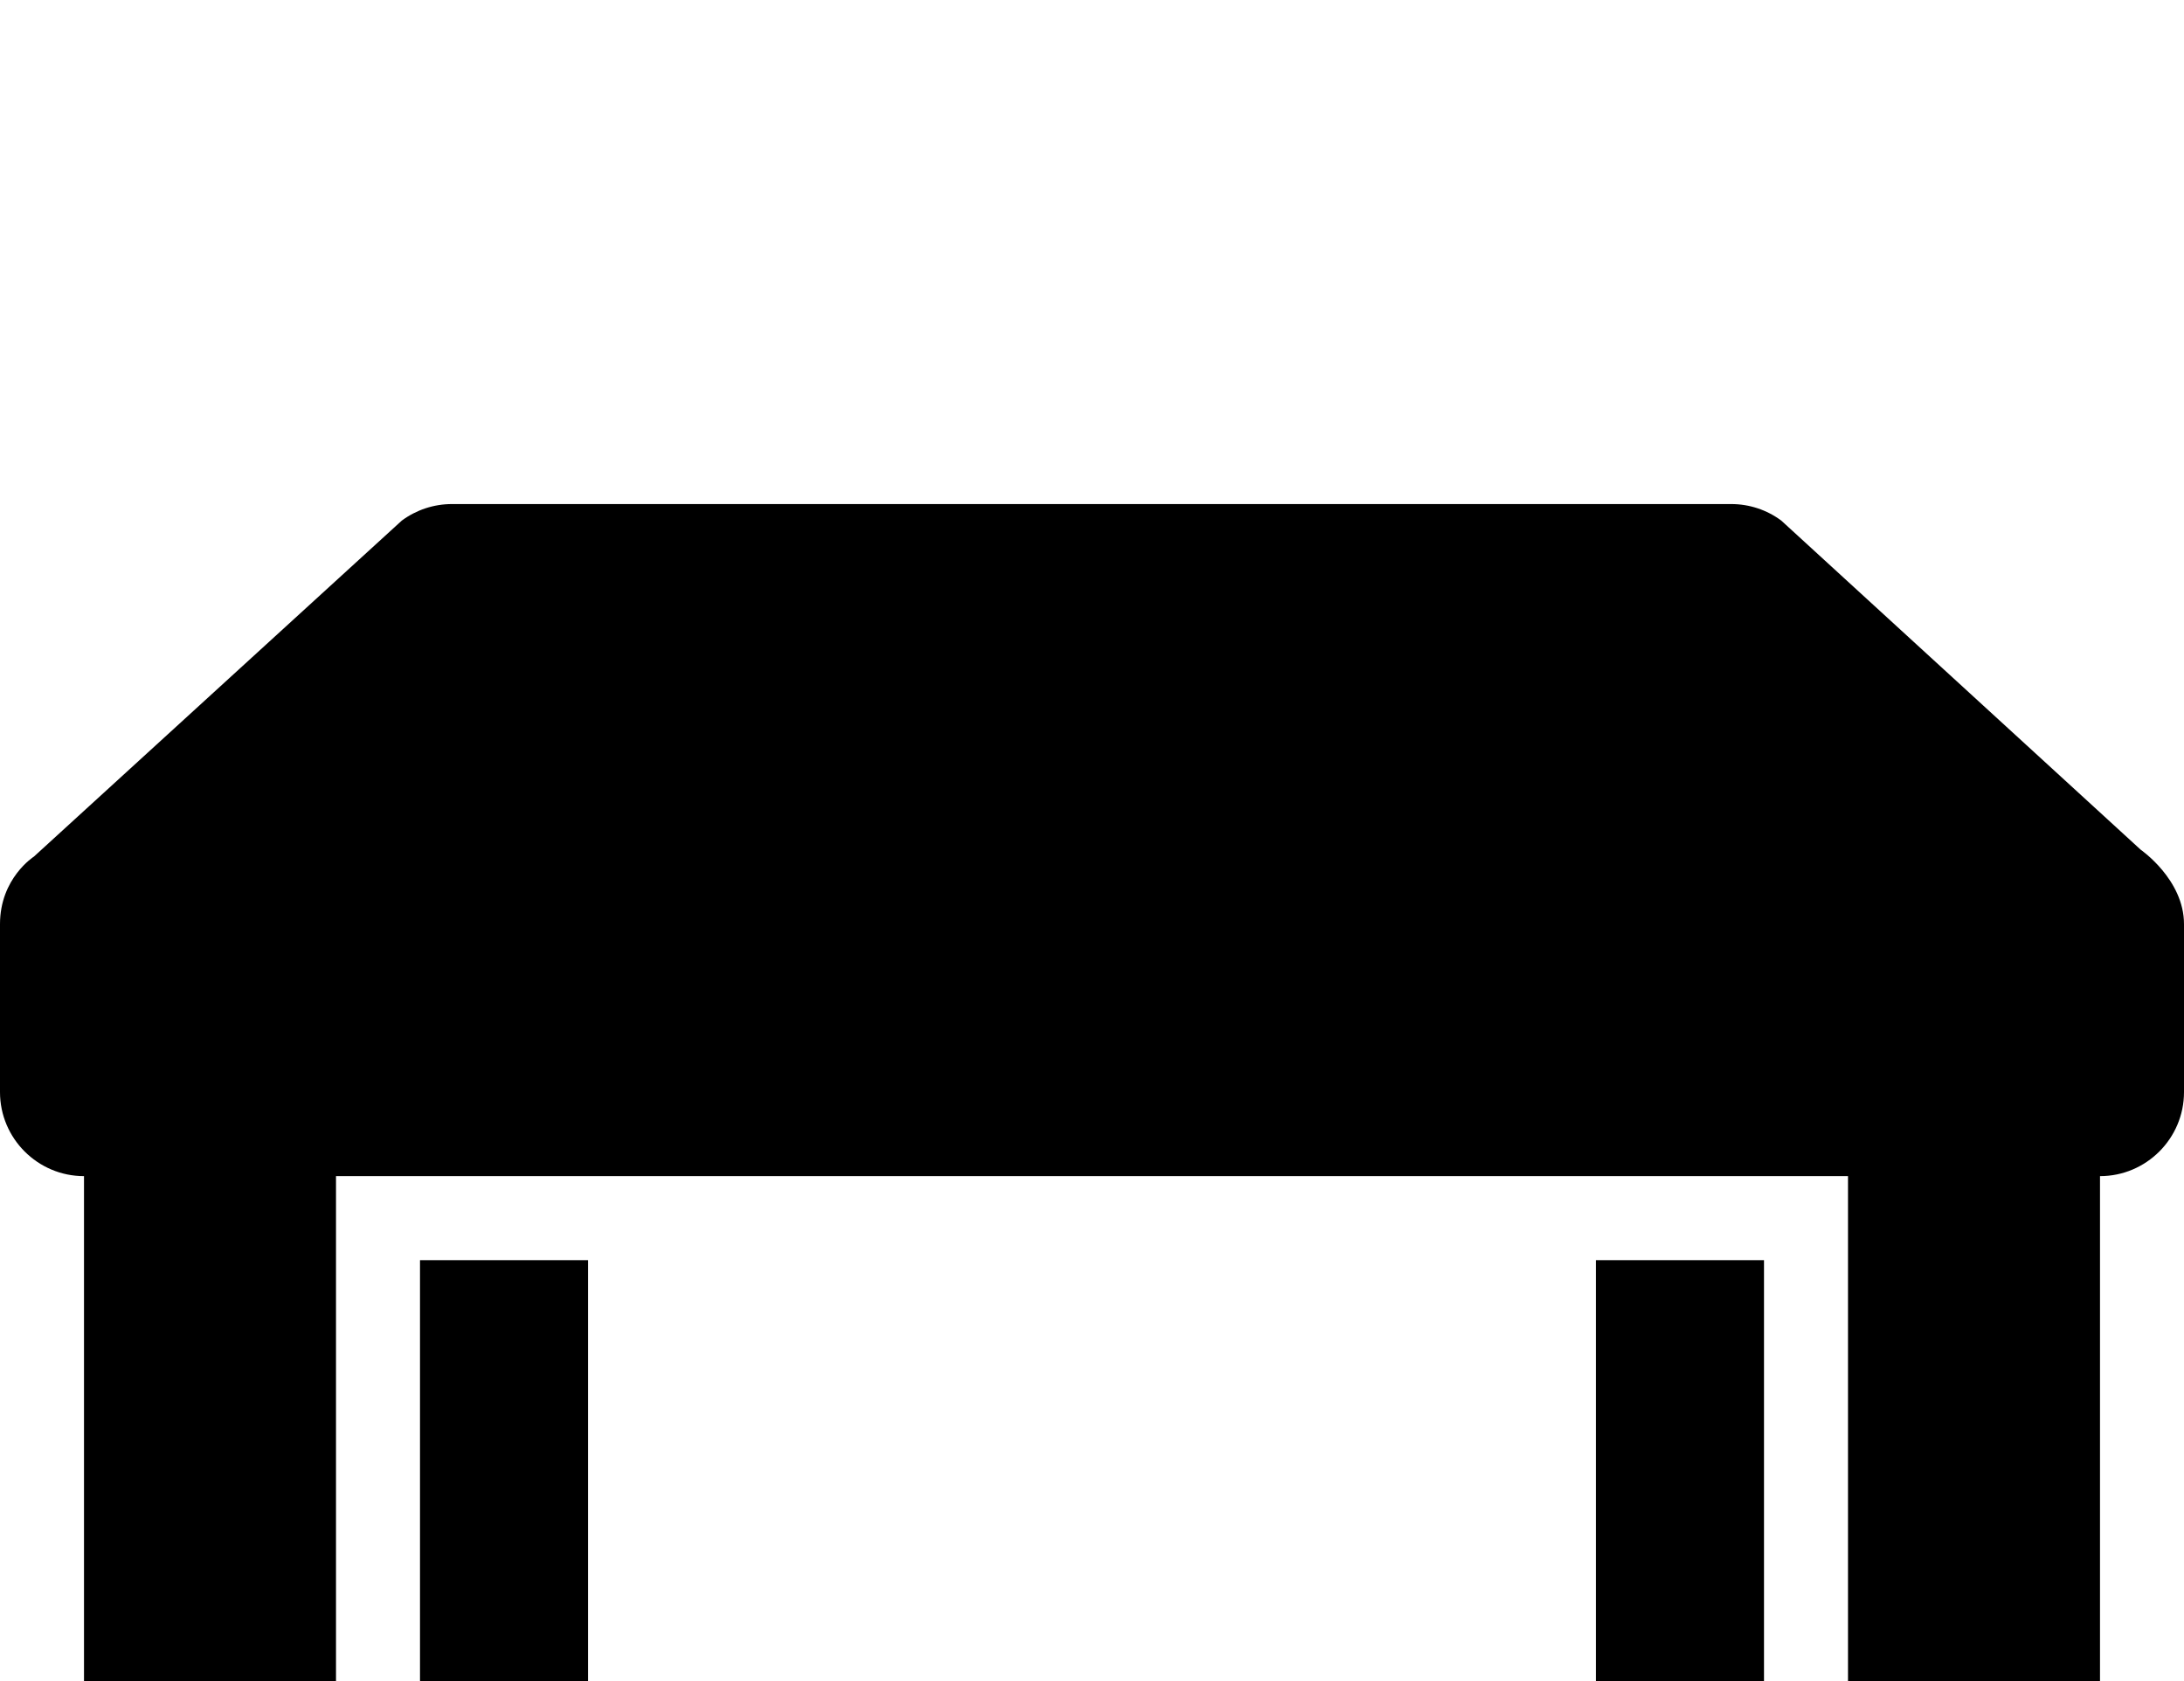
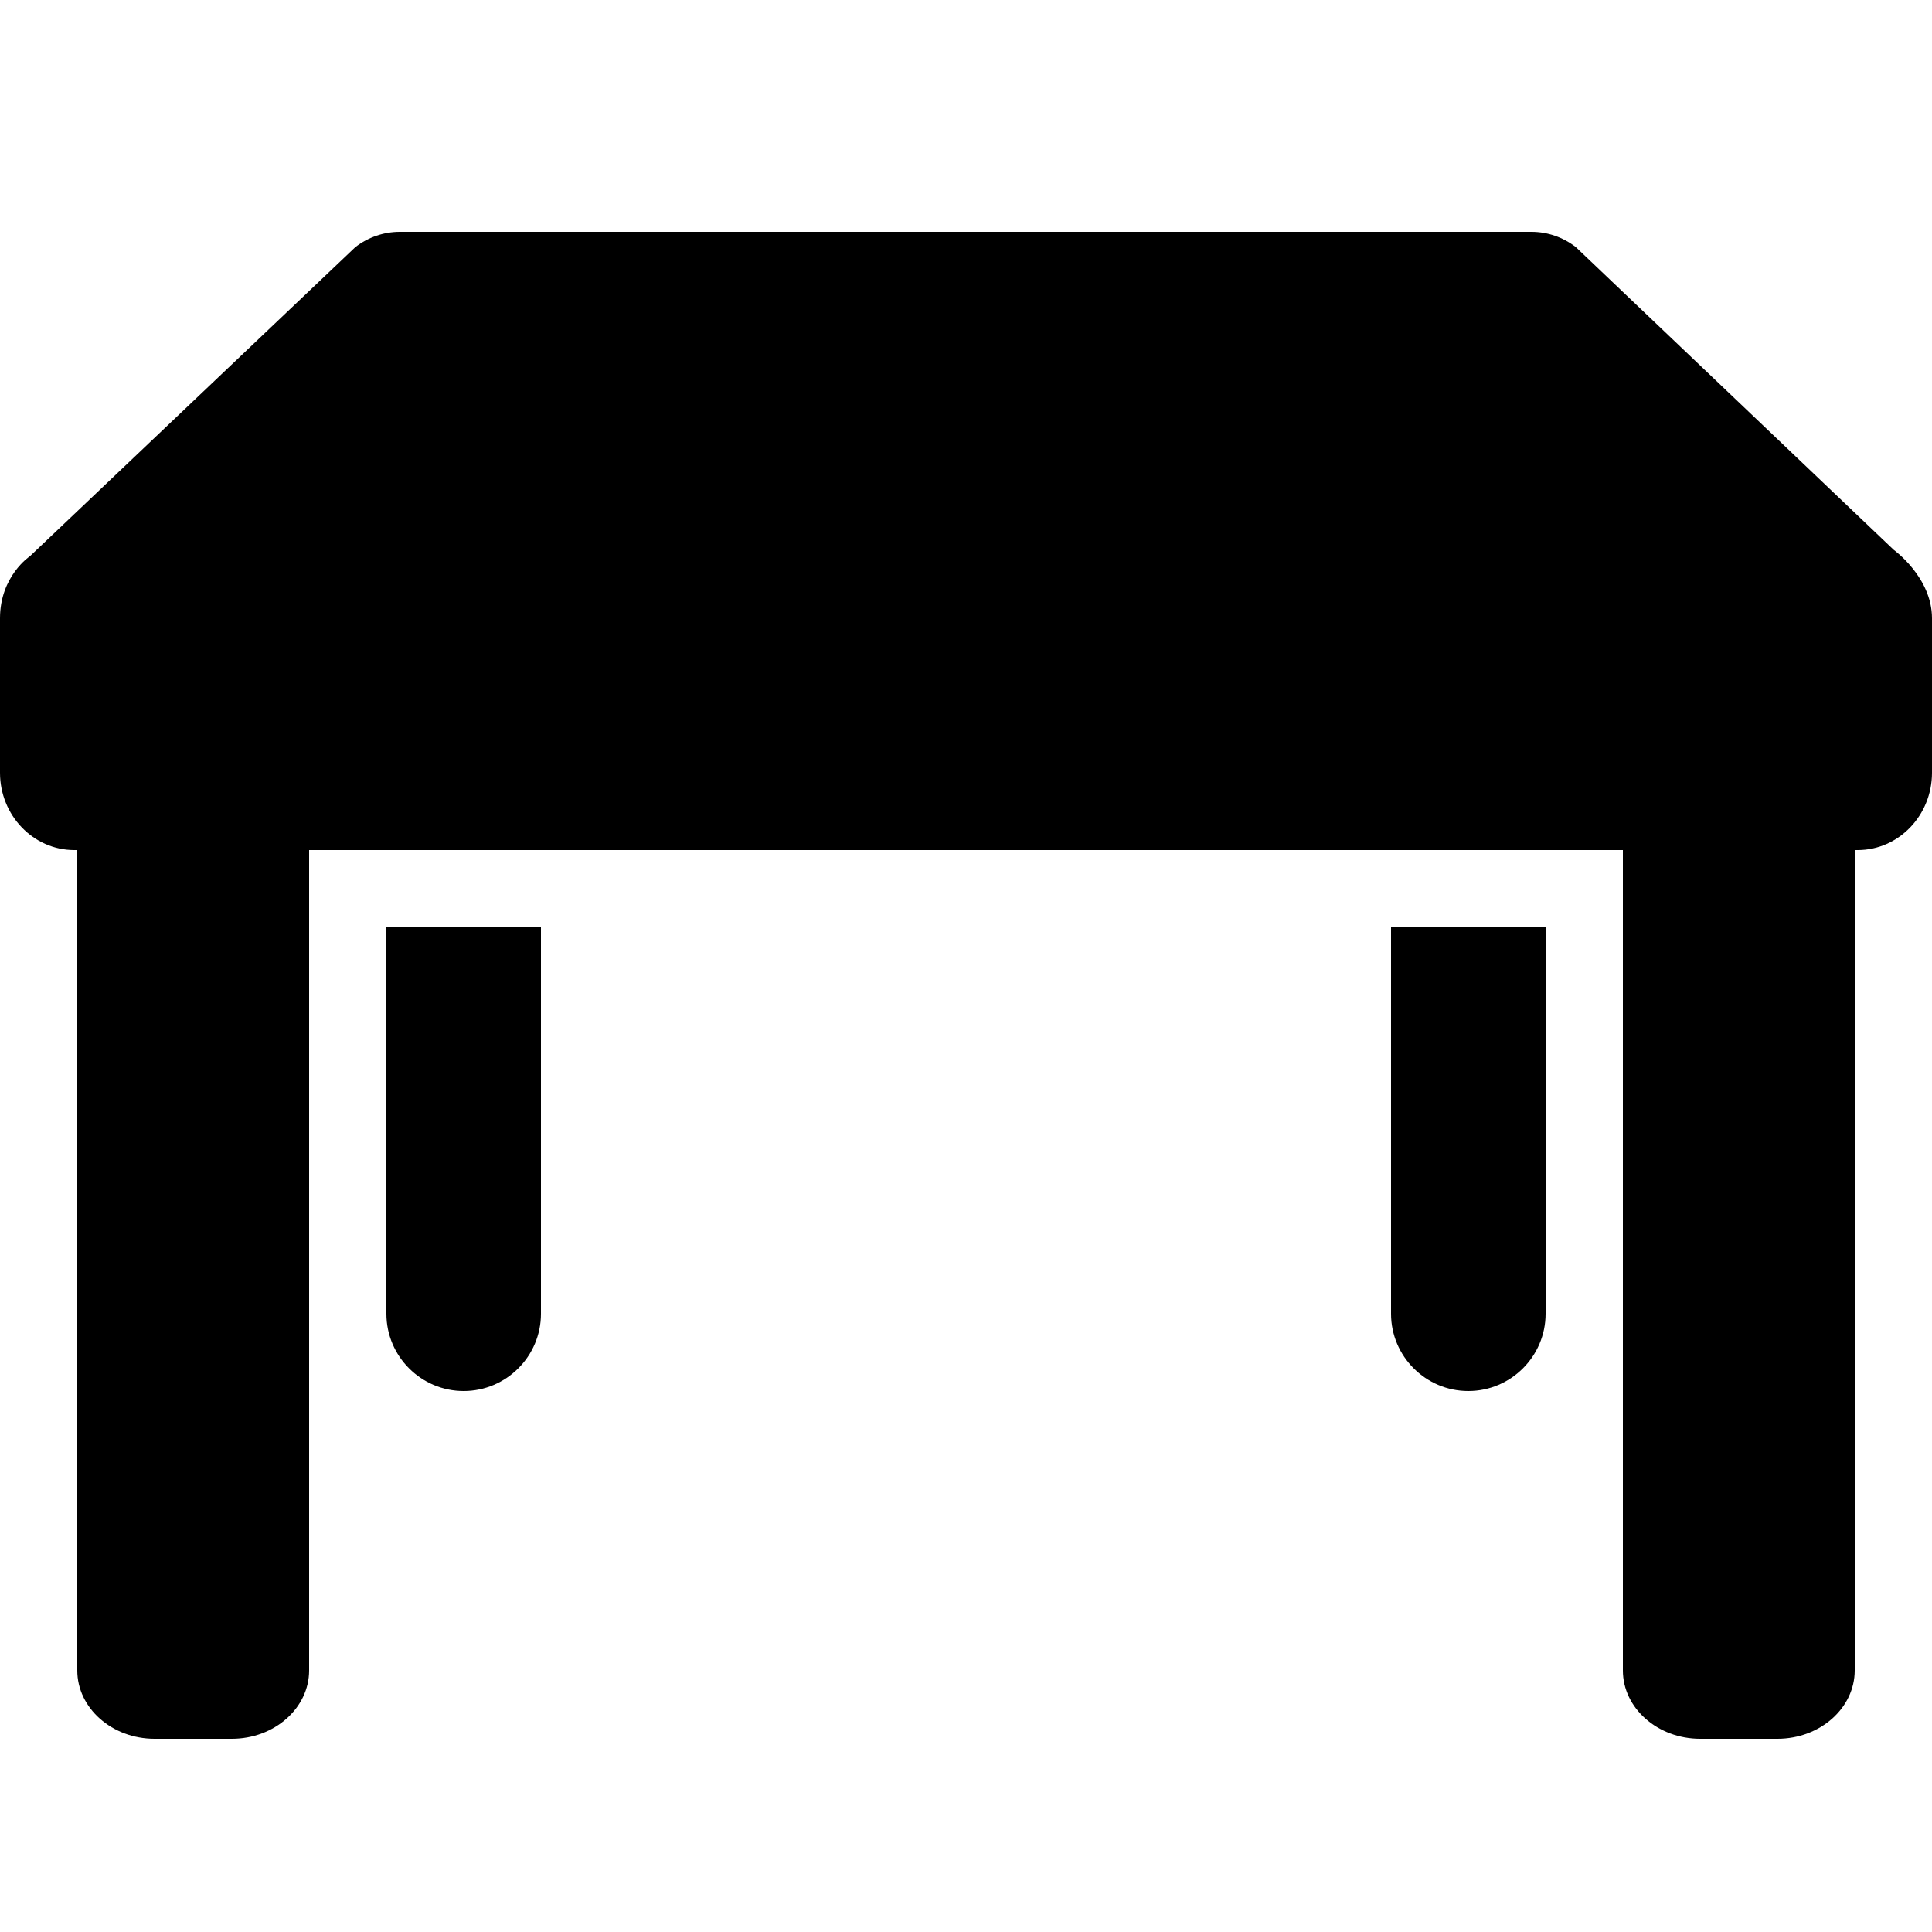
- <svg xmlns="http://www.w3.org/2000/svg" width="26px" height="20px" viewBox="0 0 26 20" version="1.1">
+ <svg xmlns="http://www.w3.org/2000/svg" width="50px" height="50px" viewBox="0 0 50 50" version="1.1">
  <defs />
  <g id="Page-1" stroke="none" stroke-width="1" fill="none" fill-rule="evenodd">
-     <g id="desk" transform="translate(0, 6)" fill="#000000">
-       <path d="M25.484,4.114 L21.206,0.197 C21.034,0.069 20.825,0 20.61,0 L5.38,0 C5.165,0 4.956,0.069 4.783,0.197 L0.403,4.197 C0.403,4.197 0,4.453 0,5 L0,7 C0,7.551 0.449,8 1,8 L25,8 C25.551,8 26,7.551 26,7 L26,5 C26,4.469 25.484,4.114 25.484,4.114 Z M2,20 C1.449,20 1,19.586 1,19.077 L1,8 L4,8 L4,19.077 C4,19.586 3.551,20 3,20 L2,20 Z M22,19.077 L22,8 L25,8 L25,19.077 C25,19.586 24.551,20 24,20 L23,20 C22.449,20 22,19.586 22,19.077 Z M20,15 C19.449,15 19,14.551 19,14 L19,9 L21,9 L21,14 C21,14.551 20.551,15 20,15 Z M6,15 C5.449,15 5,14.551 5,14 L5,9 L7,9 L7,14 C7,14.551 6.551,15 6,15 Z" id="Shape" />
+     <g id="Artboard-1" fill="#000000">
+       <g id="desk" transform="translate(0, 6)">
+         <g id="Page-1">
+           <g id="desk">
+             <path d="M49.008,8.228 L40.781,0.394 C40.45,0.138 40.048,0 39.635,0 L10.346,0 C9.933,0 9.531,0.138 9.198,0.394 L0.775,8.394 C0.775,8.394 0,8.906 0,10 L0,14 C0,15.102 0.863,16 1.923,16 L48.077,16 C49.137,16 50,15.102 50,14 L50,10 C50,8.938 49.008,8.228 49.008,8.228 L49.008,8.228 Z M4,39 C2.898,39 2,38.206 2,37.231 L2,16 L8,16 L8,37.231 C8,38.206 7.102,39 6,39 L4,39 L4,39 Z M42,37.231 L42,16 L48,16 L48,37.231 C48,38.206 47.102,39 46,39 L44,39 C42.898,39 42,38.206 42,37.231 L42,37.231 Z M38,30 C36.898,30 36,29.102 36,28 L36,18 L40,18 L40,28 C40,29.102 39.102,30 38,30 L38,30 Z M12,30 C10.898,30 10,29.102 10,28 L10,18 L14,18 L14,28 C14,29.102 13.102,30 12,30 L12,30 Z" id="Shape" />
+           </g>
+         </g>
+       </g>
    </g>
  </g>
</svg>
